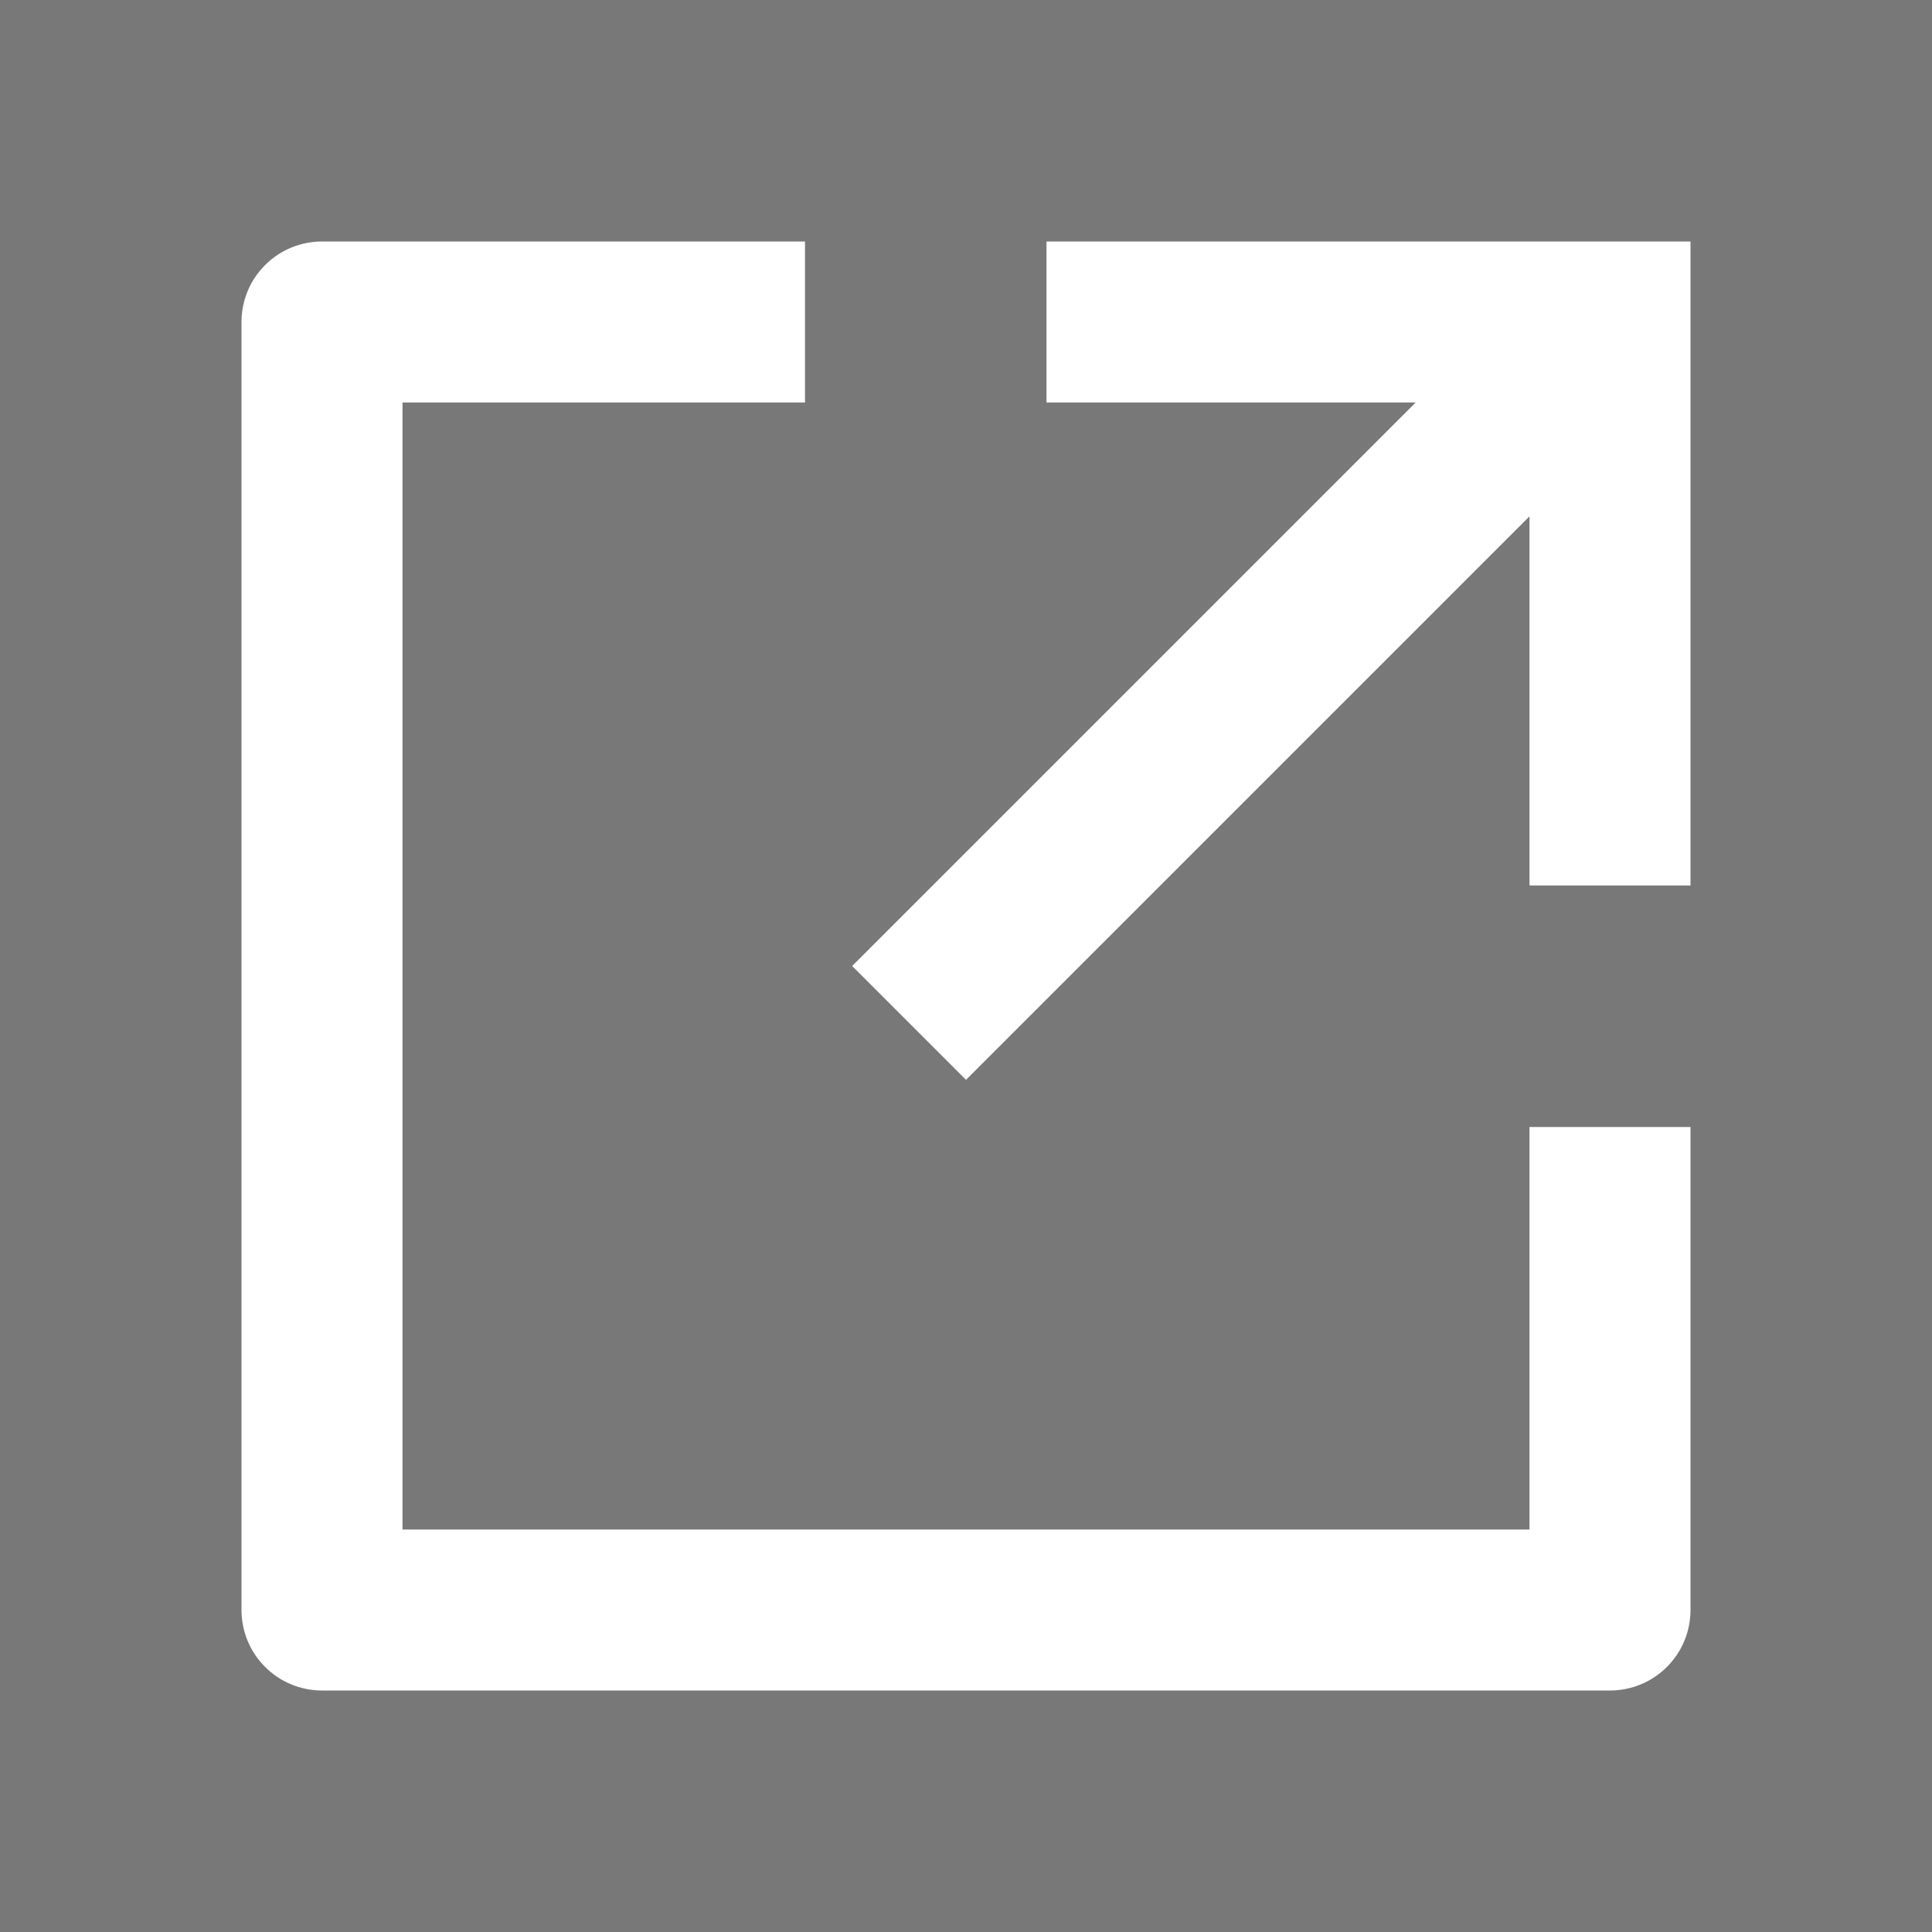
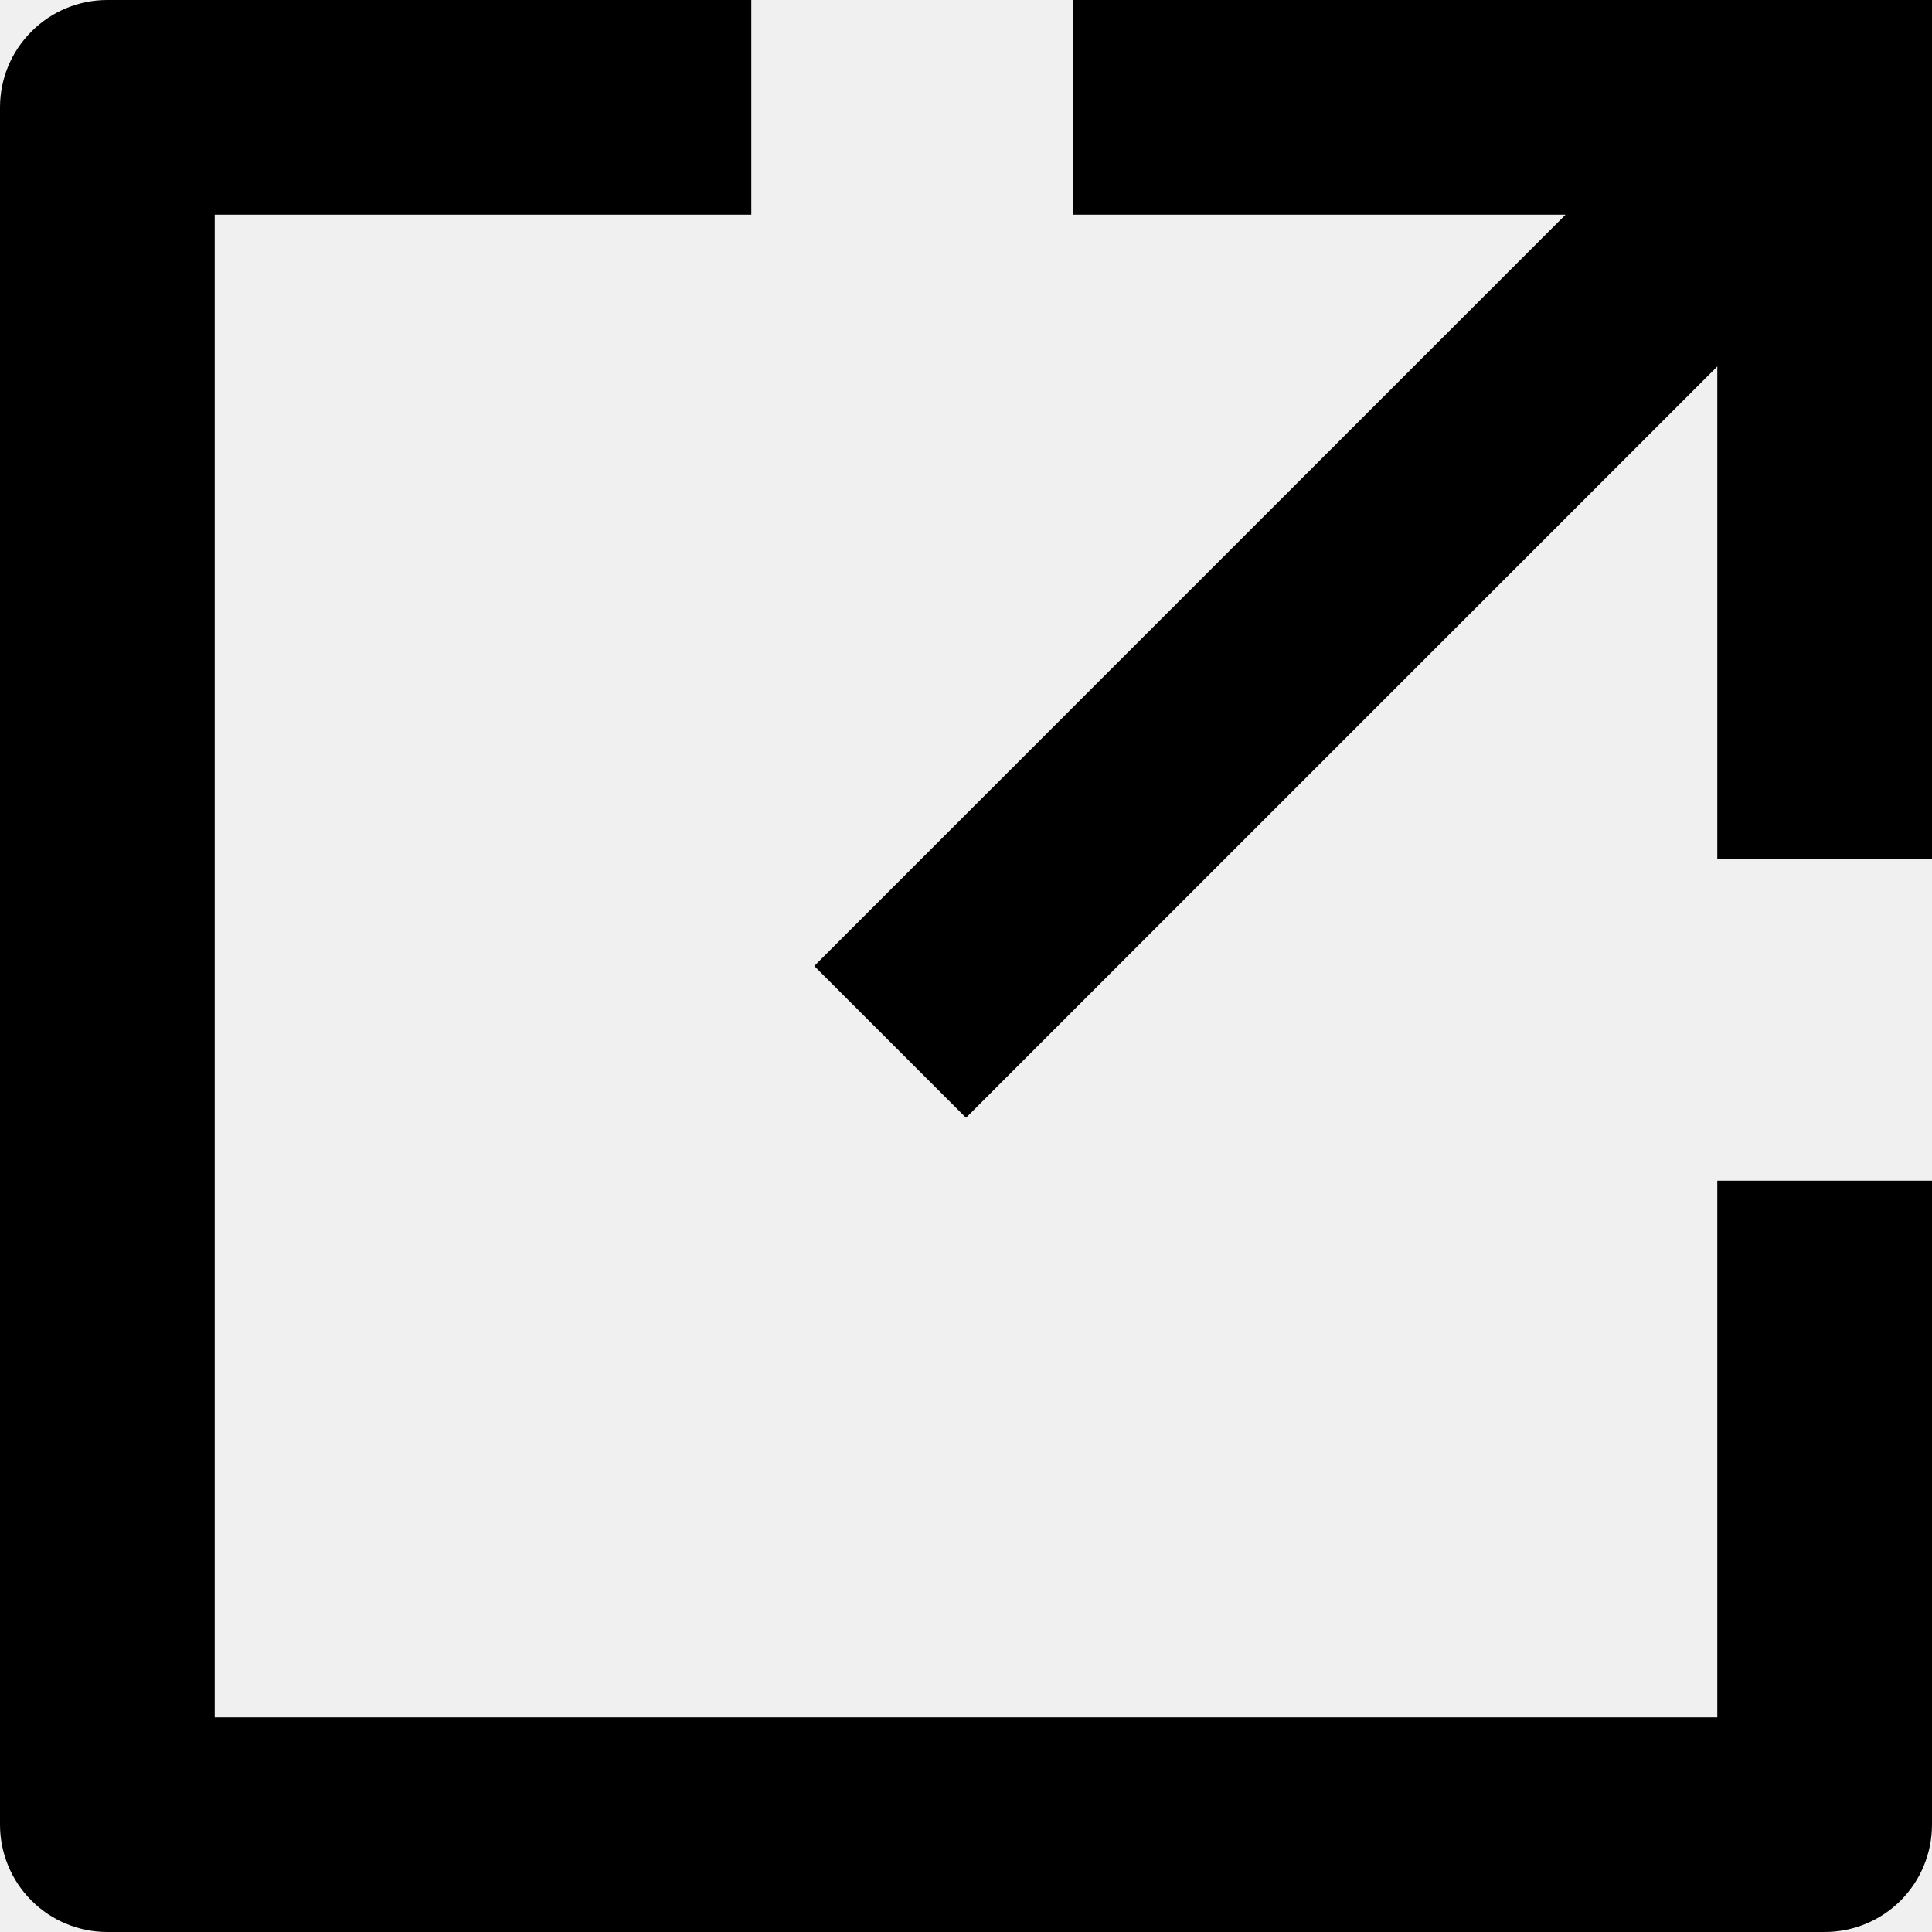
<svg xmlns="http://www.w3.org/2000/svg" width="24" height="24" viewBox="0 0 24 24" fill="none">
-   <g clip-path="url(#clip0_763_18260)">
-     <path d="M0 0H24V24H0V0Z" fill="currentColor" fill-opacity="0.5" />
-     <path d="M10 3V5H5V19H19V14H21V20C21 20.265 20.895 20.52 20.707 20.707C20.52 20.895 20.265 21 20 21H4C3.735 21 3.48 20.895 3.293 20.707C3.105 20.52 3 20.265 3 20V4C3 3.735 3.105 3.48 3.293 3.293C3.48 3.105 3.735 3 4 3H10ZM17.586 5H13V3H21V11H19V6.414L12 13.414L10.586 12L17.586 5Z" fill="white" />
-   </g>
-   <defs>
-     <clipPath id="clip0_763_18260">
-       <rect width="24" height="24" fill="white" />
-     </clipPath>
-   </defs>
+   <path d="M9.333 0V2.667H2.667V21.333H21.333V14.667H24V22.667C24 23.02 23.86 23.359 23.61 23.61C23.359 23.86 23.02 24 22.667 24H1.333C0.98 24 0.641 23.86 0.391 23.61C0.14 23.359 0 23.02 0 22.667V1.333C0 0.98 0.14 0.641 0.391 0.391C0.641 0.14 0.98 0 1.333 0H9.333ZM19.448 2.667H13.333V0H24V10.667H21.333V4.552L12 13.885L10.115 12L19.448 2.667Z" fill="currentColor" />
</svg>
